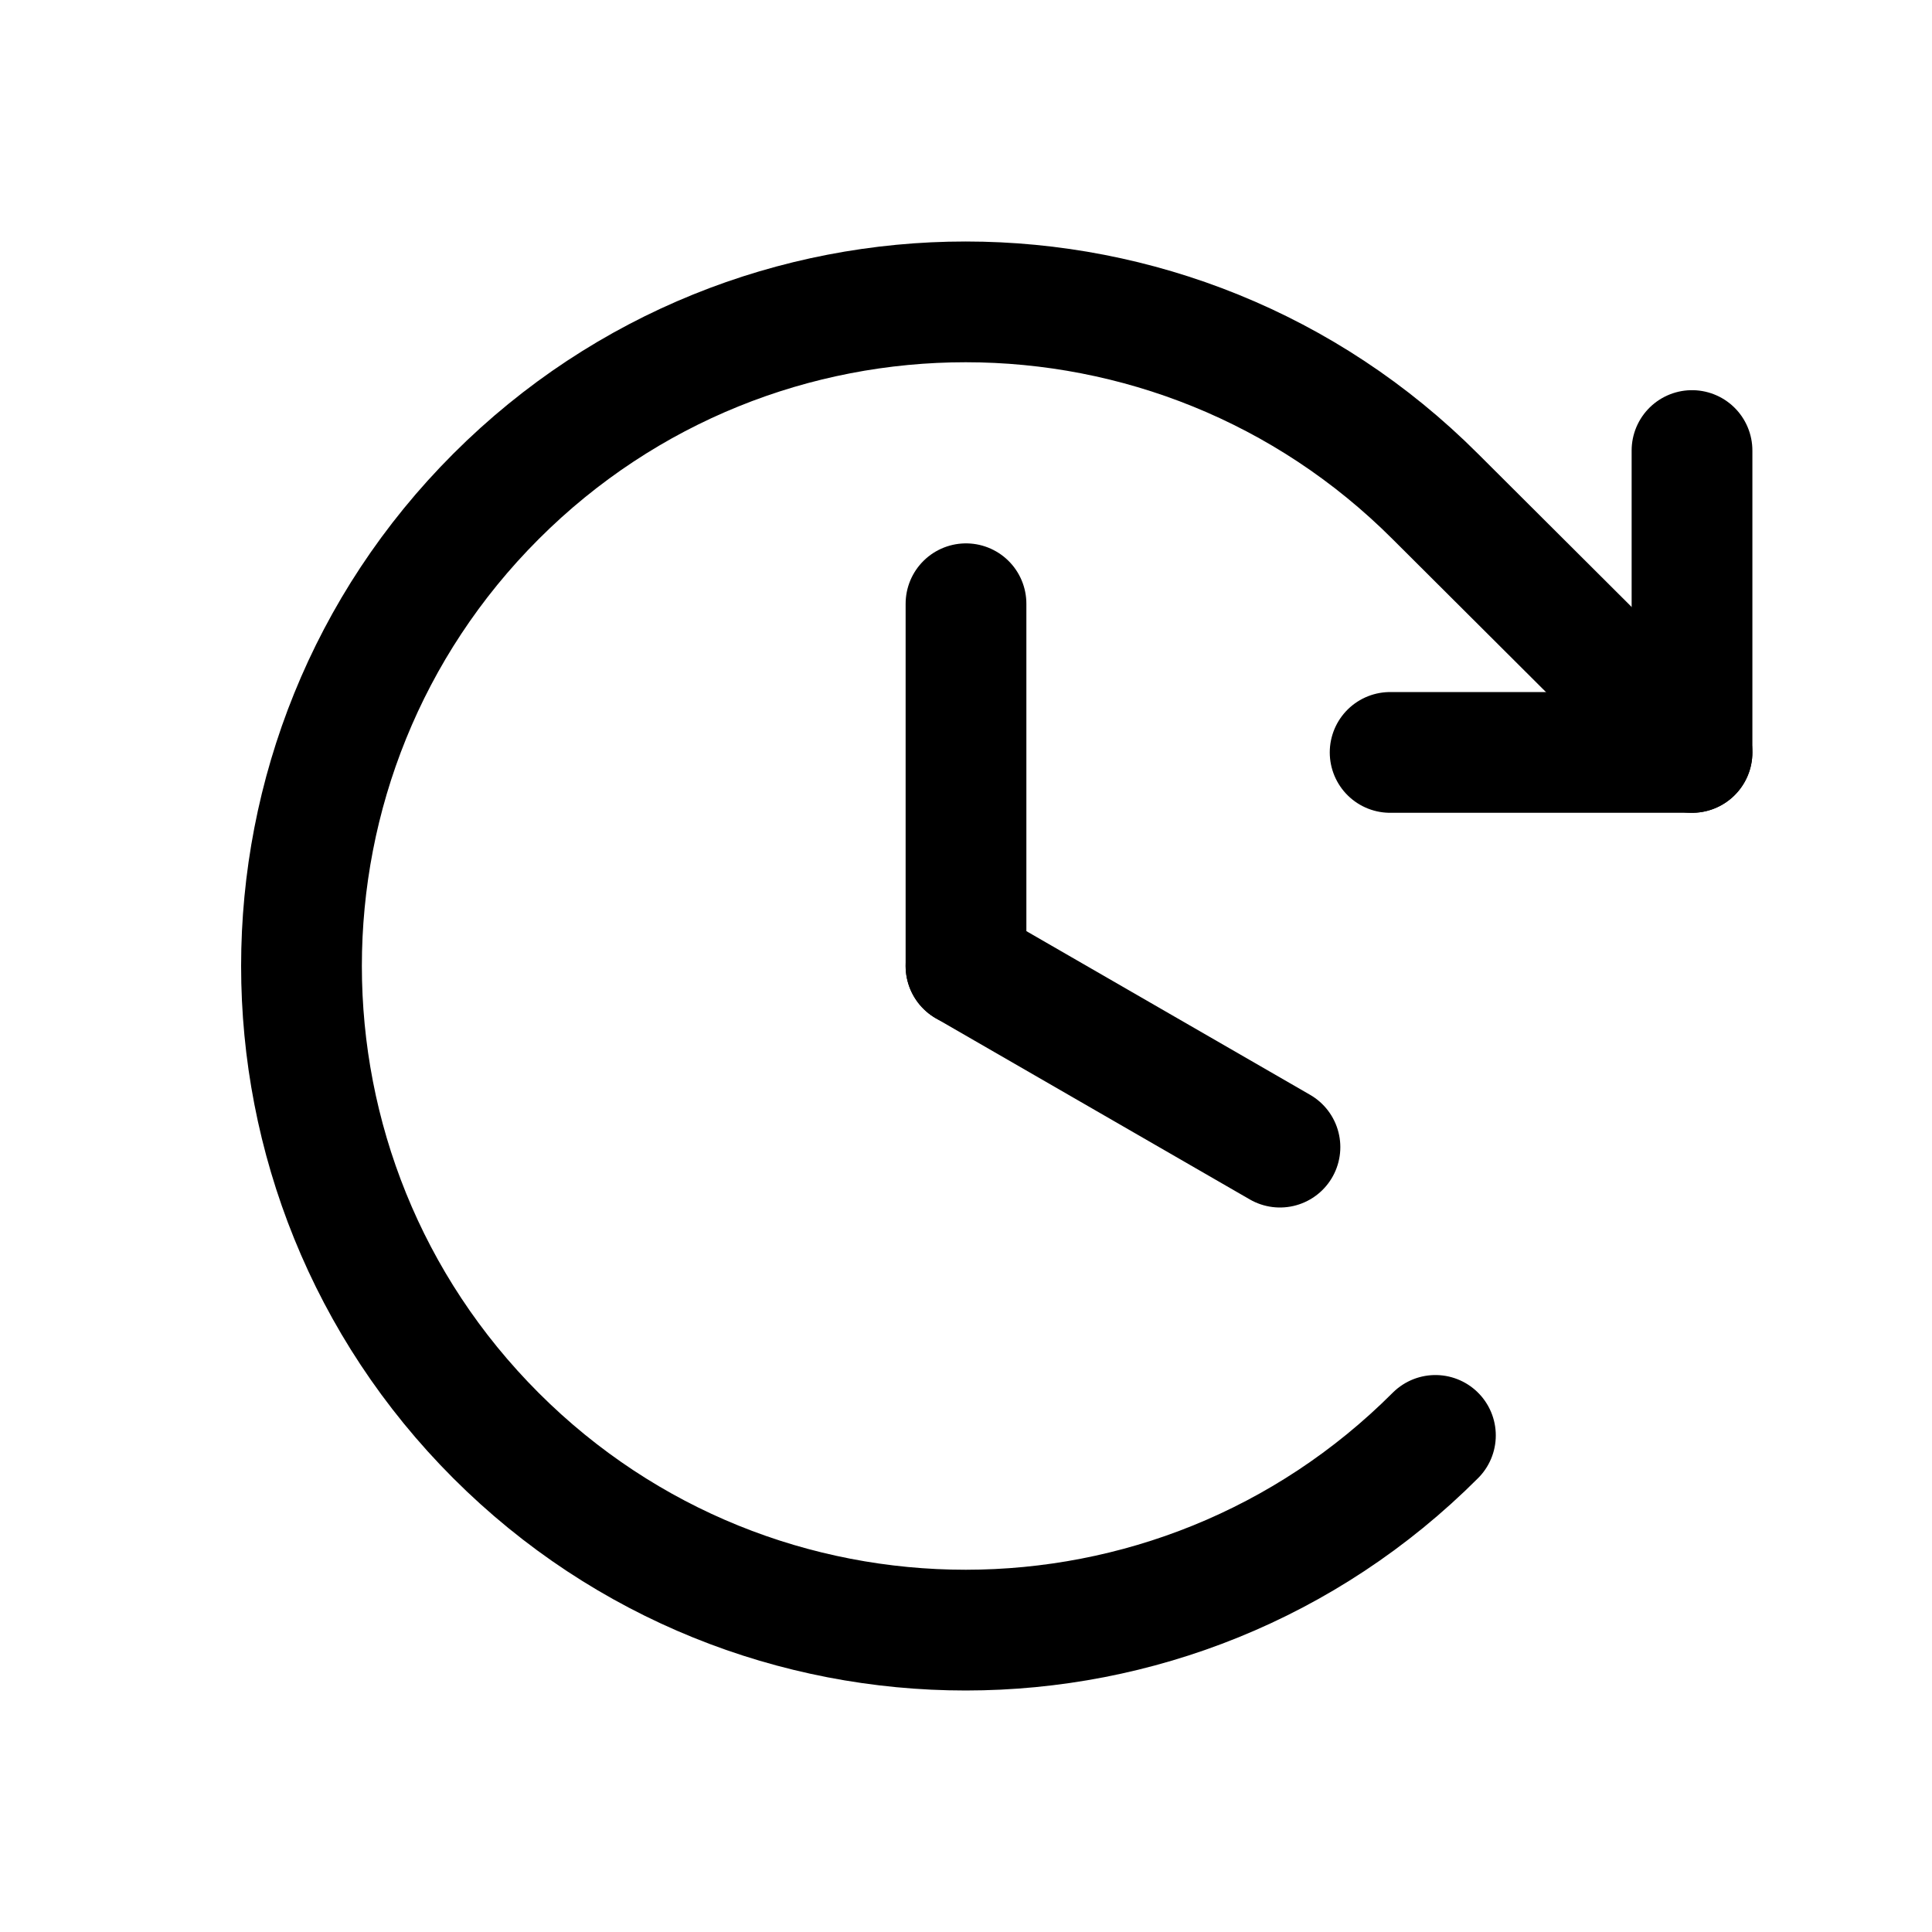
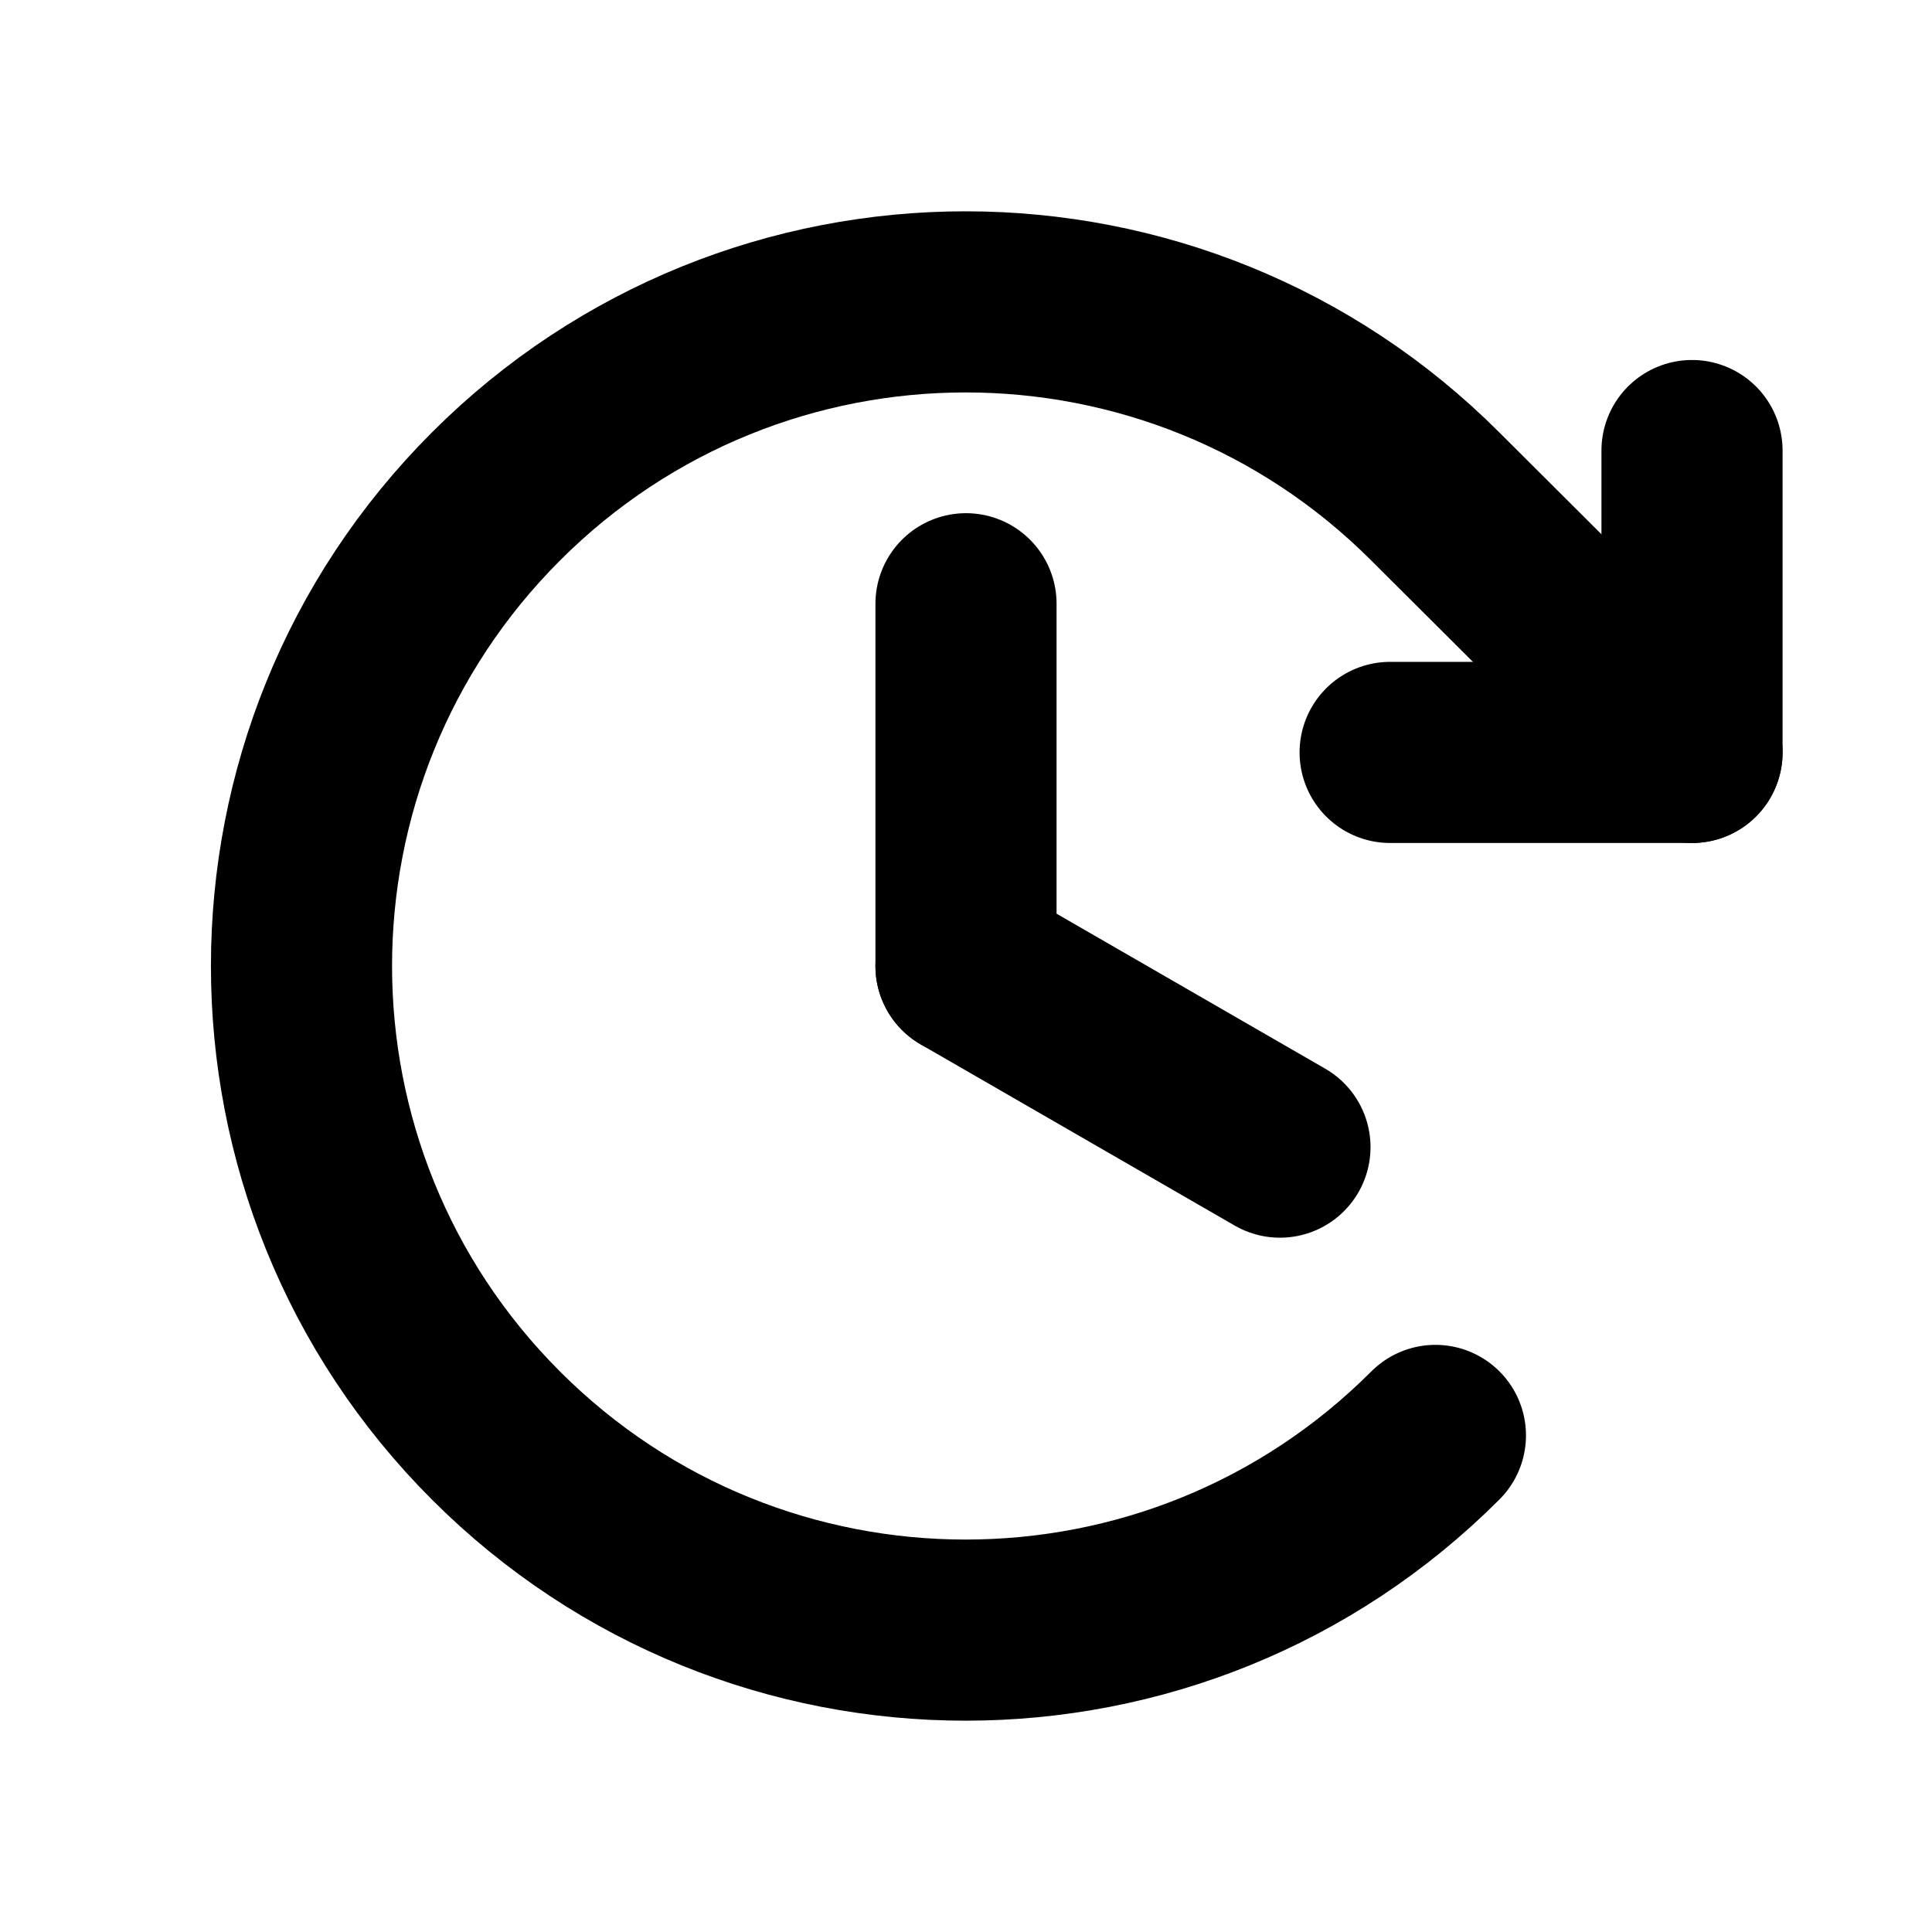
<svg xmlns="http://www.w3.org/2000/svg" viewBox="0 0 256 256">
  <rect width="256" height="256" fill="none" />
-   <line x1="128" y1="80" x2="128" y2="128" fill="none" stroke="#000" stroke-linecap="round" stroke-linejoin="round" stroke-width="16" />
-   <line x1="169.6" y1="152" x2="128" y2="128" fill="none" stroke="#000" stroke-linecap="round" stroke-linejoin="round" stroke-width="16" />
-   <polyline points="184.2 99.7 224.2 99.7 224.2 59.7" fill="none" stroke="#000" stroke-linecap="round" stroke-linejoin="round" stroke-width="16" />
-   <path d="M190.2,190.2a88,88,0,1,1,0-124.4l34,33.9" fill="none" stroke="#000" stroke-linecap="round" stroke-linejoin="round" stroke-width="16" />
+   <line x1="128" y1="80" x2="128" y2="128" fill="none" stroke="#000" stroke-linecap="round" stroke-linejoin="round" stroke-width="24" />
+   <line x1="169.6" y1="152" x2="128" y2="128" fill="none" stroke="#000" stroke-linecap="round" stroke-linejoin="round" stroke-width="24" />
+   <polyline points="184.2 99.7 224.2 99.7 224.2 59.7" fill="none" stroke="#000" stroke-linecap="round" stroke-linejoin="round" stroke-width="24" />
+   <path d="M190.2,190.2a88,88,0,1,1,0-124.4l34,33.9" fill="none" stroke="#000" stroke-linecap="round" stroke-linejoin="round" stroke-width="24" />
</svg>
